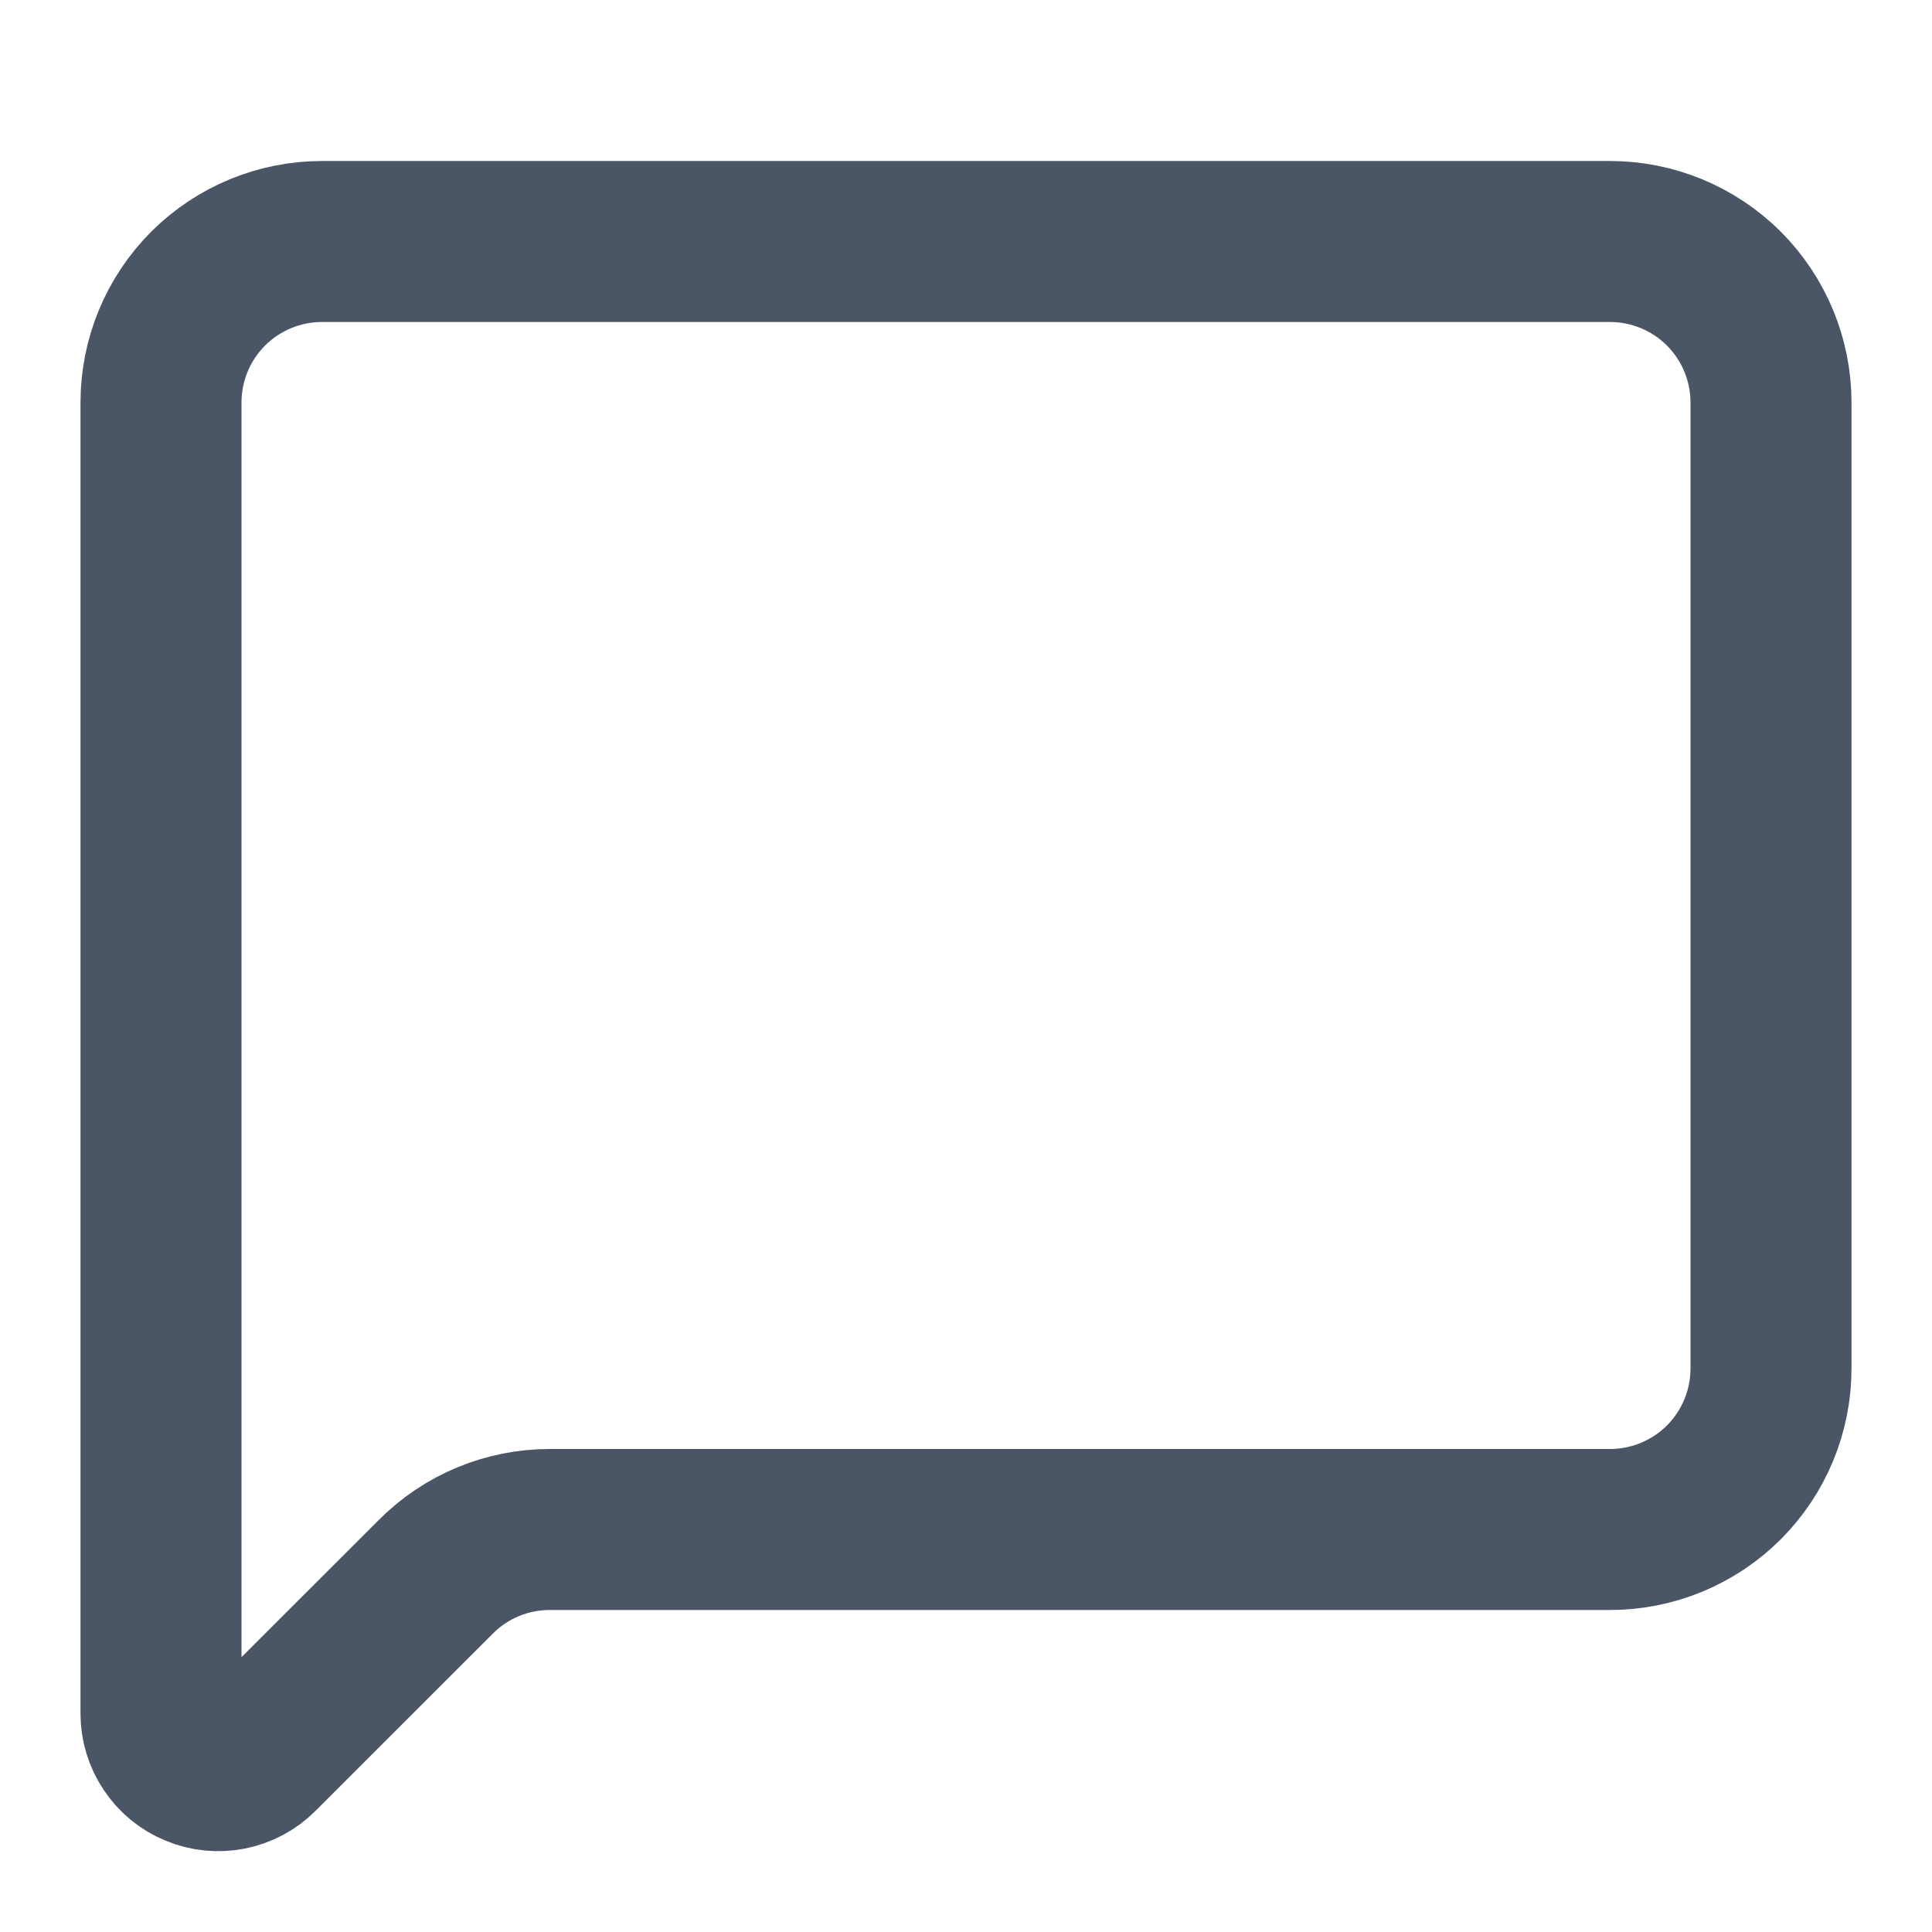
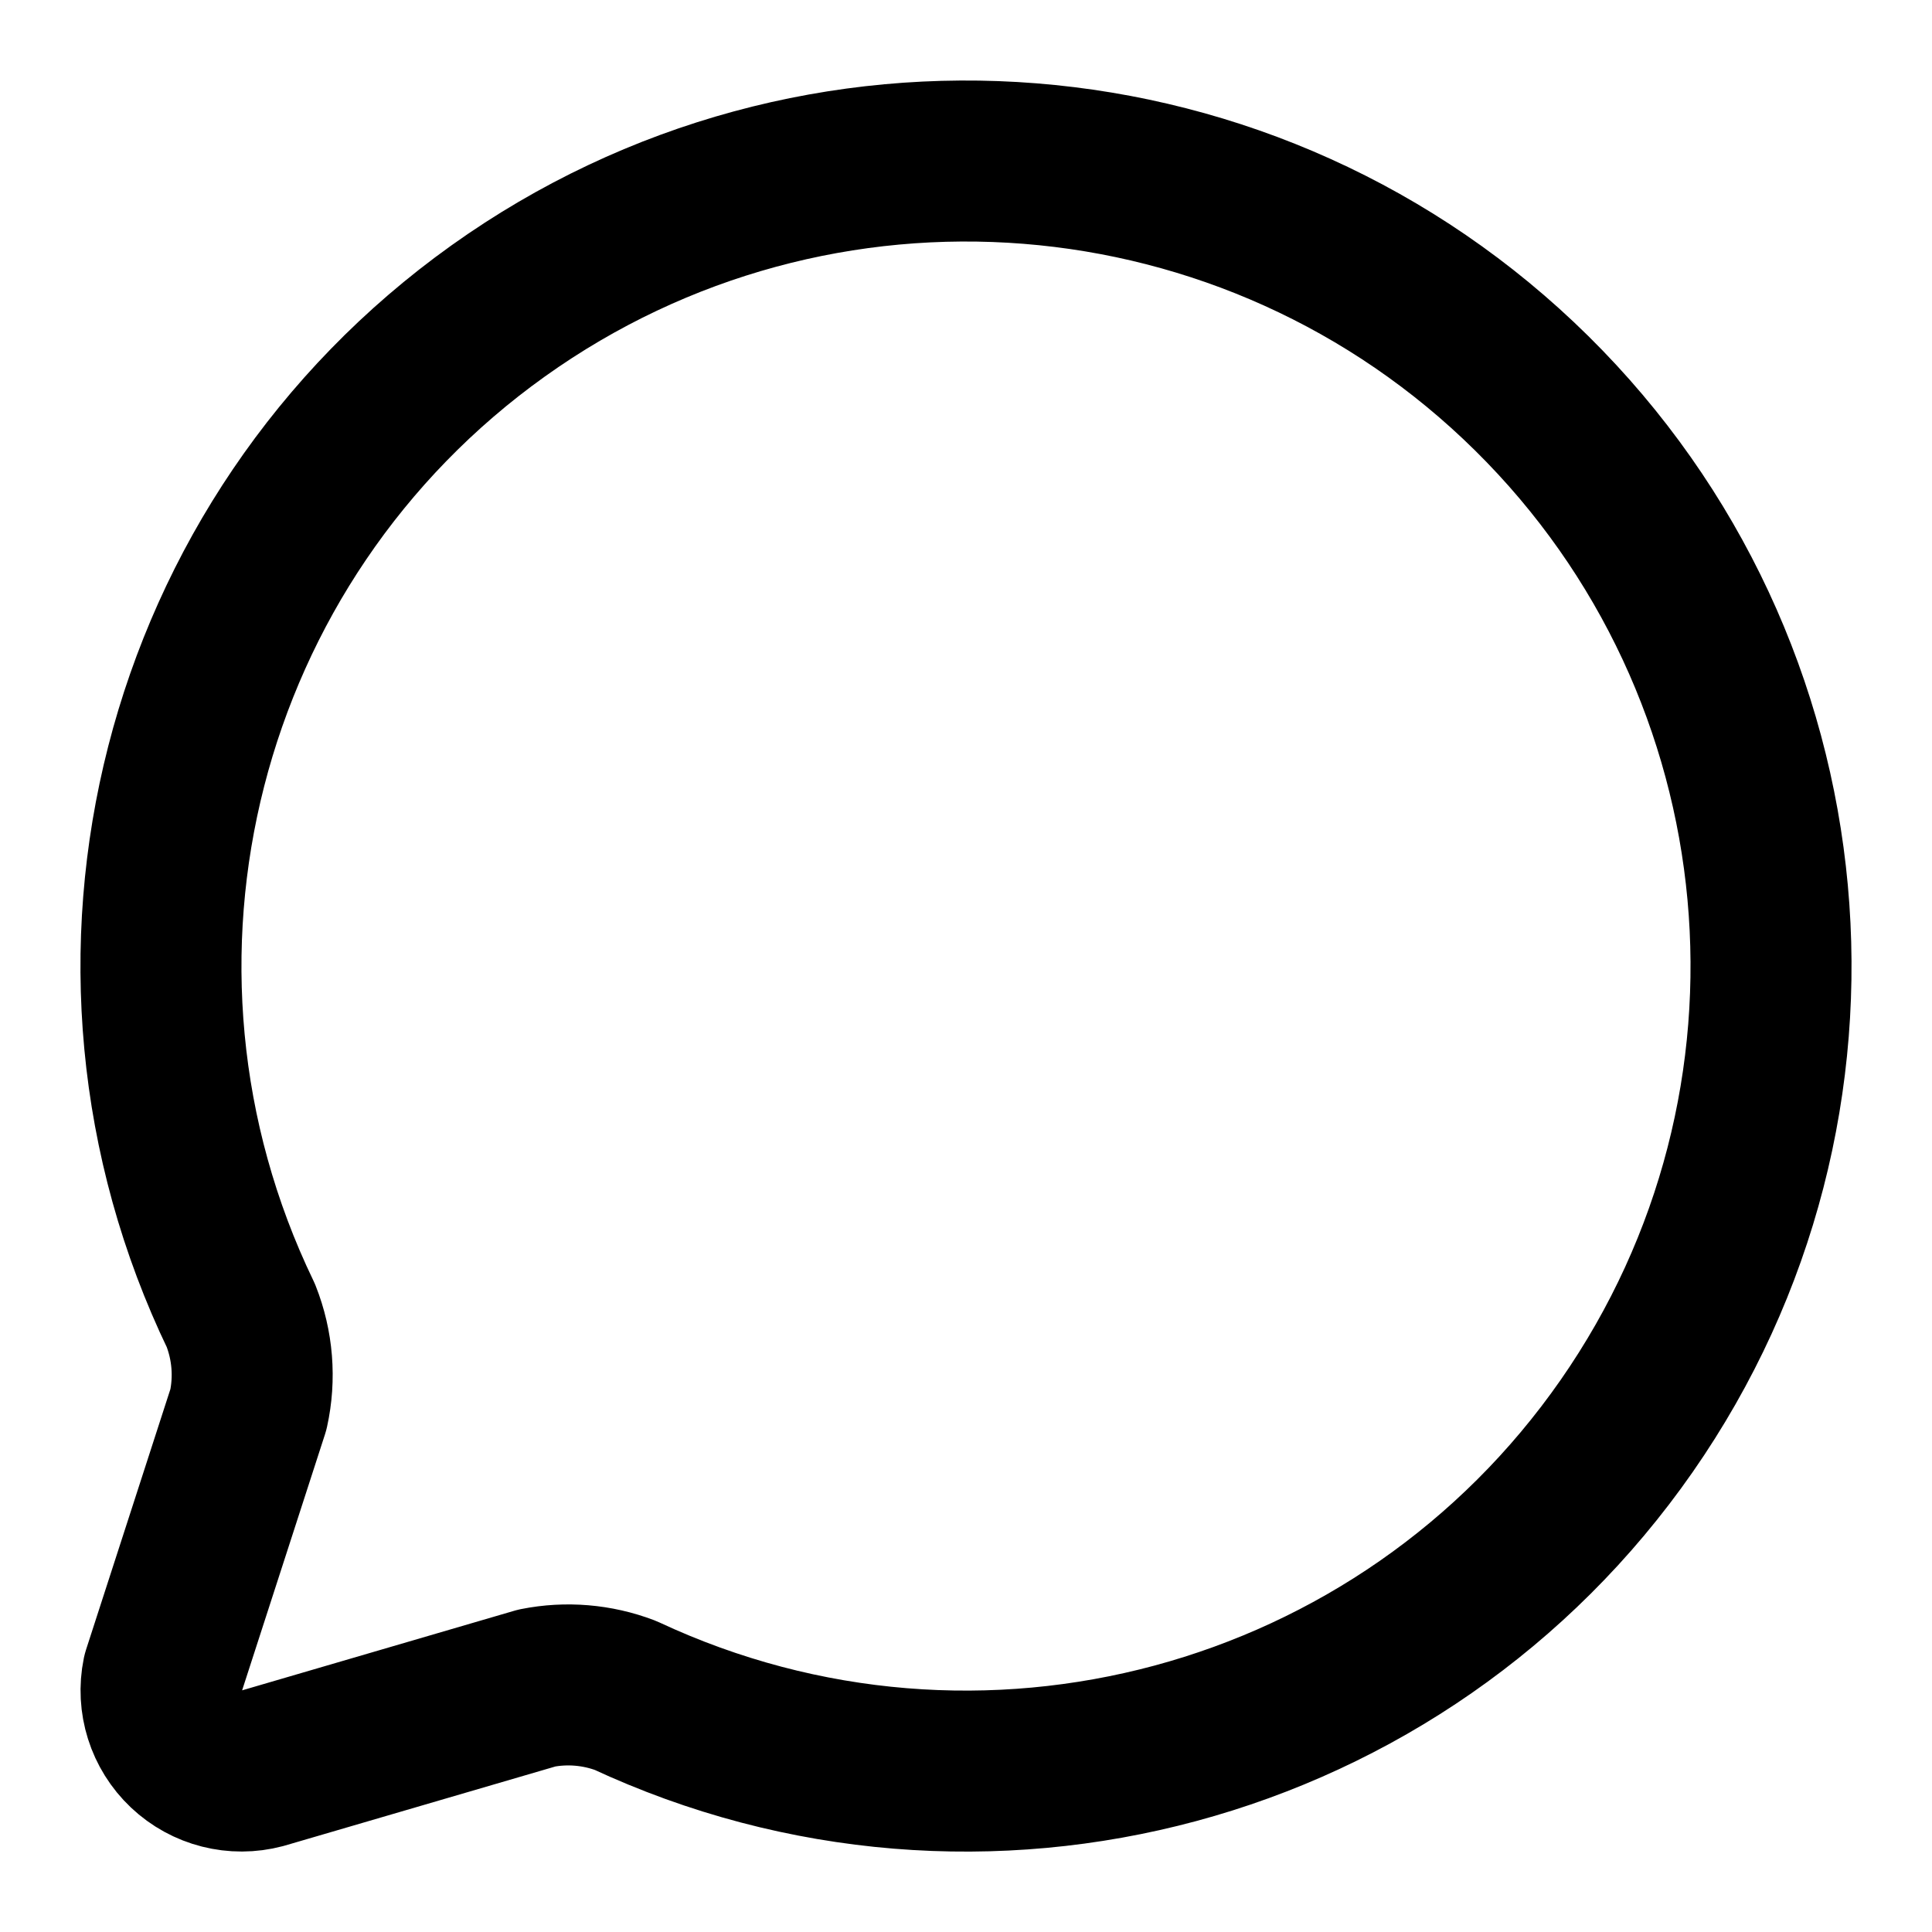
- <svg xmlns="http://www.w3.org/2000/svg" width="18" height="18" viewBox="0 0 18 18" fill="none">
-   <path d="M16.5 12.75C16.5 13.148 16.342 13.529 16.061 13.811C15.779 14.092 15.398 14.25 15 14.25H5.121C4.723 14.25 4.342 14.408 4.061 14.69L2.409 16.341C2.335 16.416 2.24 16.466 2.136 16.487C2.033 16.507 1.926 16.497 1.829 16.456C1.731 16.416 1.648 16.348 1.59 16.26C1.531 16.173 1.5 16.07 1.5 15.964V3.75C1.5 3.352 1.658 2.971 1.939 2.689C2.221 2.408 2.602 2.25 3 2.25H15C15.398 2.25 15.779 2.408 16.061 2.689C16.342 2.971 16.5 3.352 16.5 3.75V12.75Z" stroke="#4A5565" stroke-width="1.5" stroke-linecap="round" stroke-linejoin="round" />
+ <svg xmlns="http://www.w3.org/2000/svg" width="18" height="18" viewBox="0 0 24 24" fill="none" stroke="currentColor" stroke-width="2" stroke-linecap="round" stroke-linejoin="round">
+   <path d="M2.992 16.342a2 2 0 0 1 .094 1.167l-1.065 3.29a1 1 0 0 0 1.236 1.168l3.413-.998a2 2 0 0 1 1.099.092 10 10 0 1 0-4.777-4.719" />
</svg>
